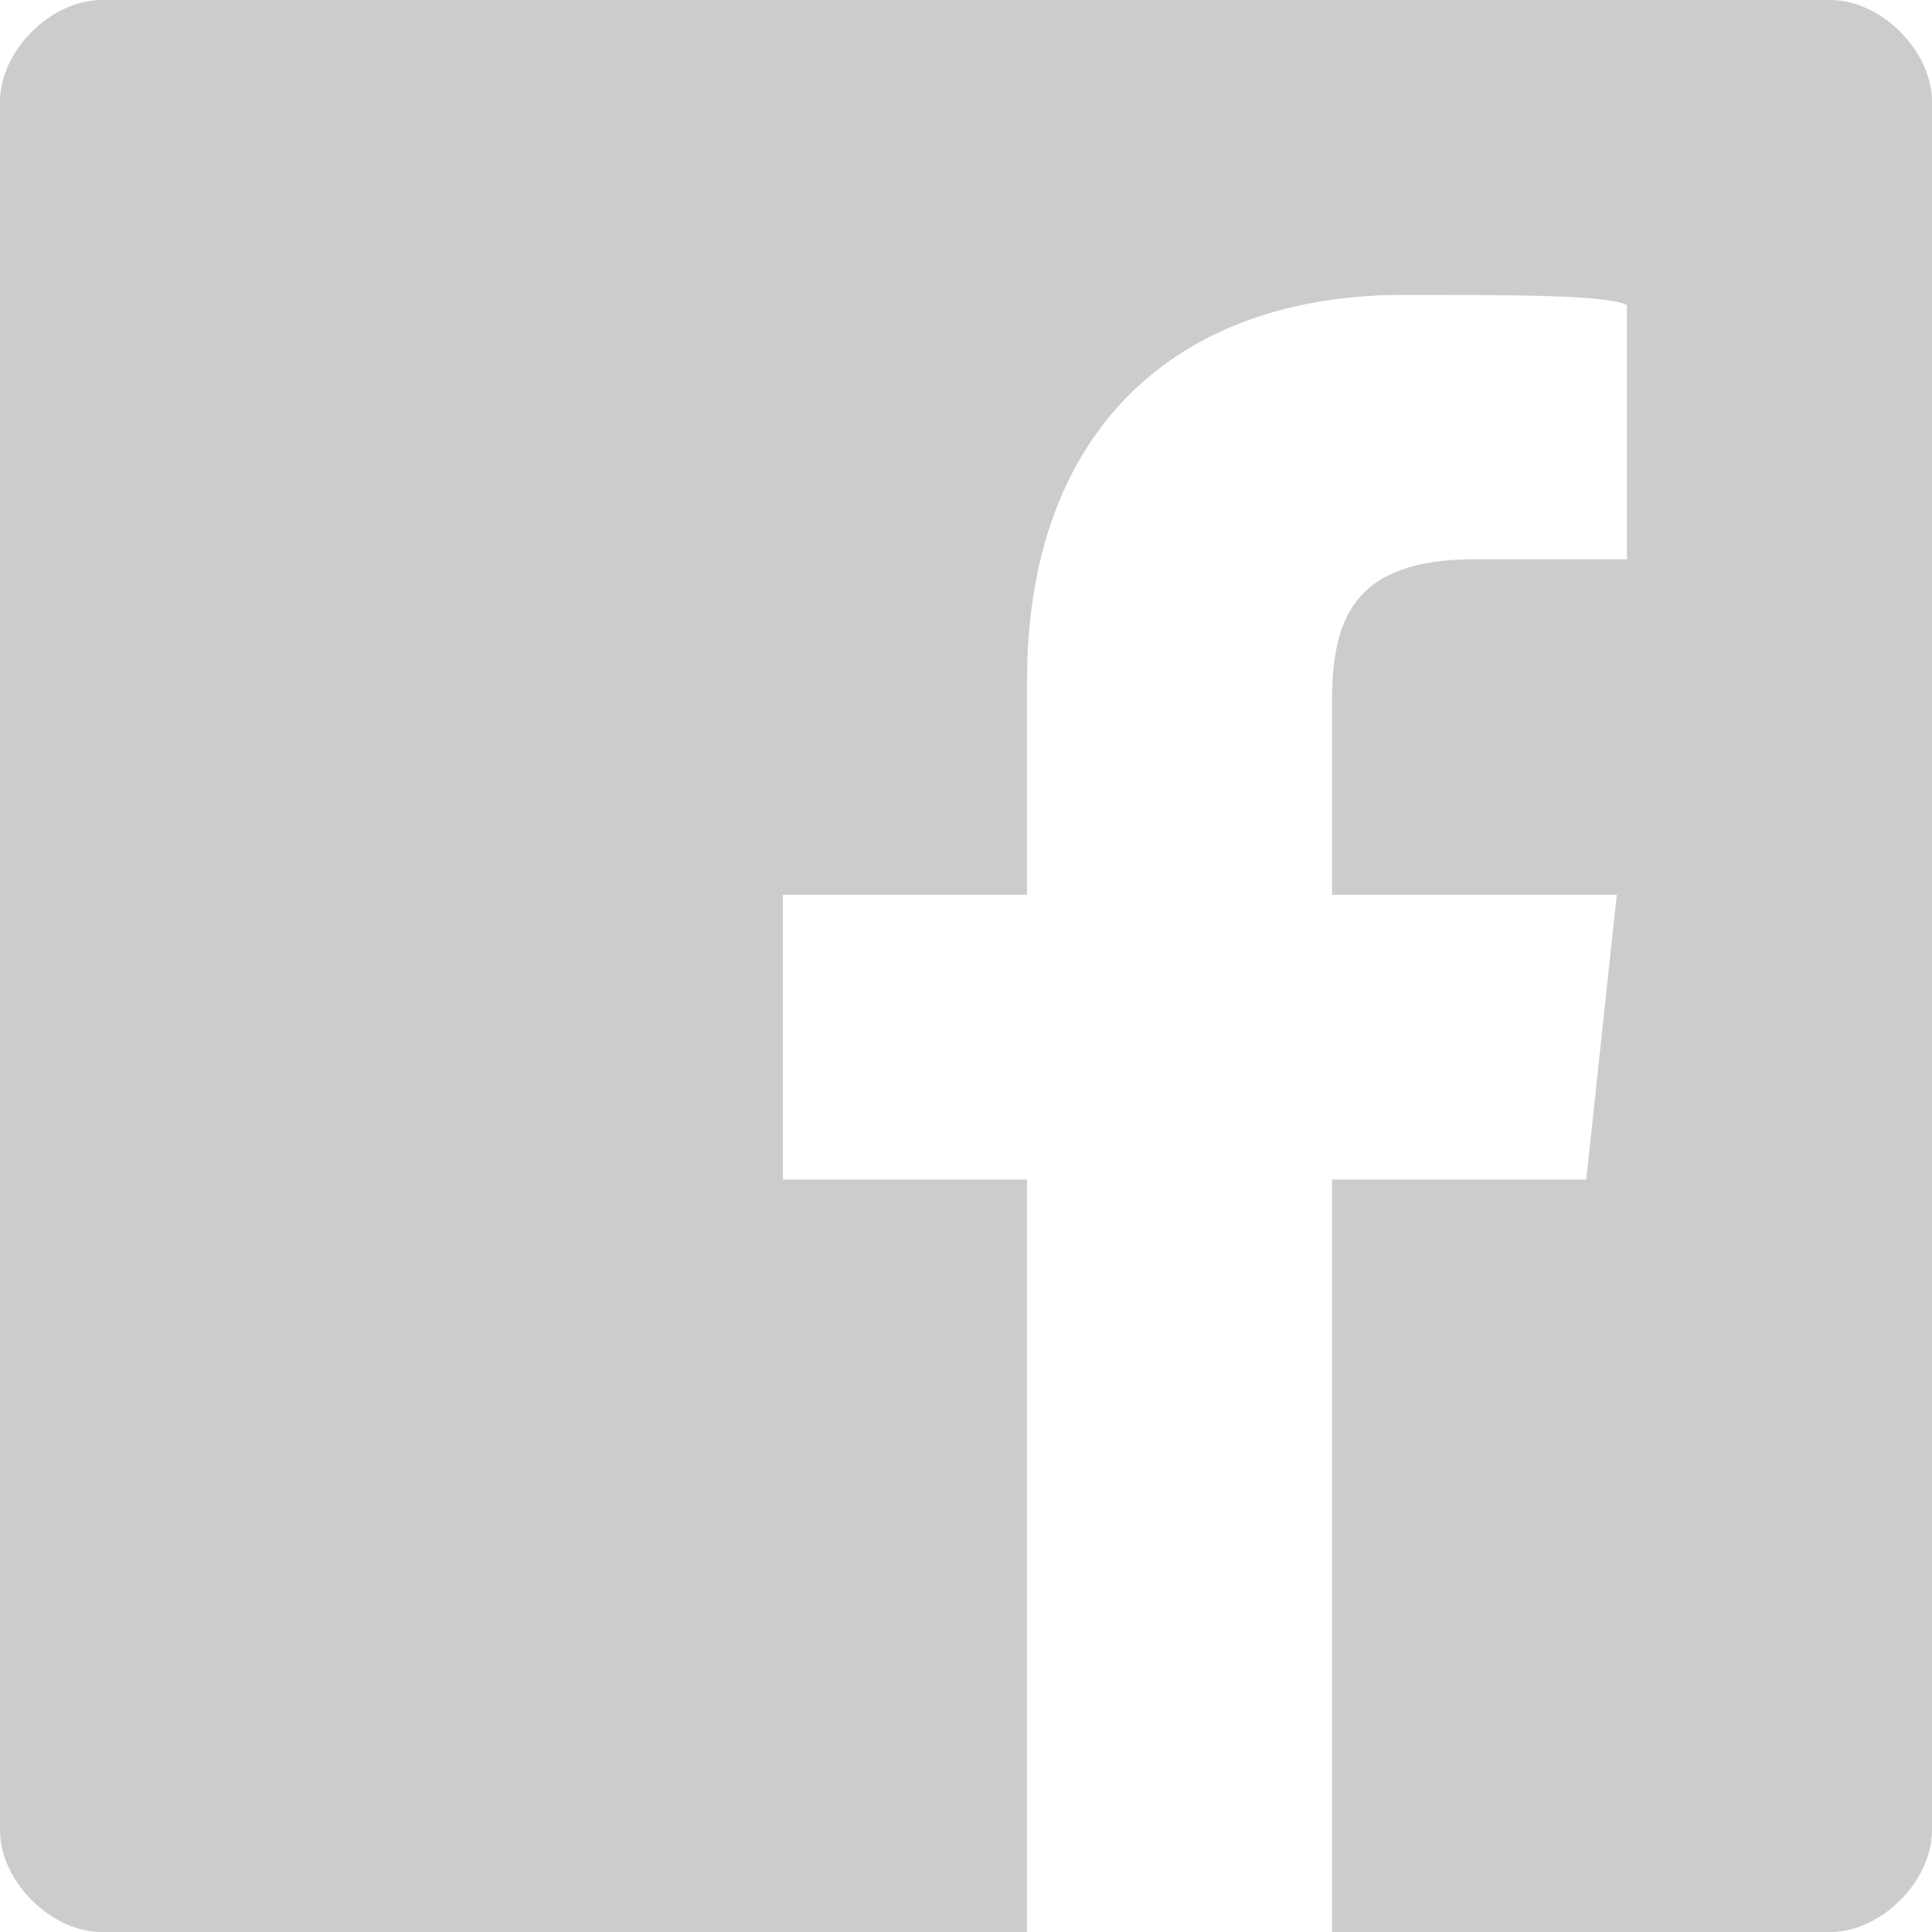
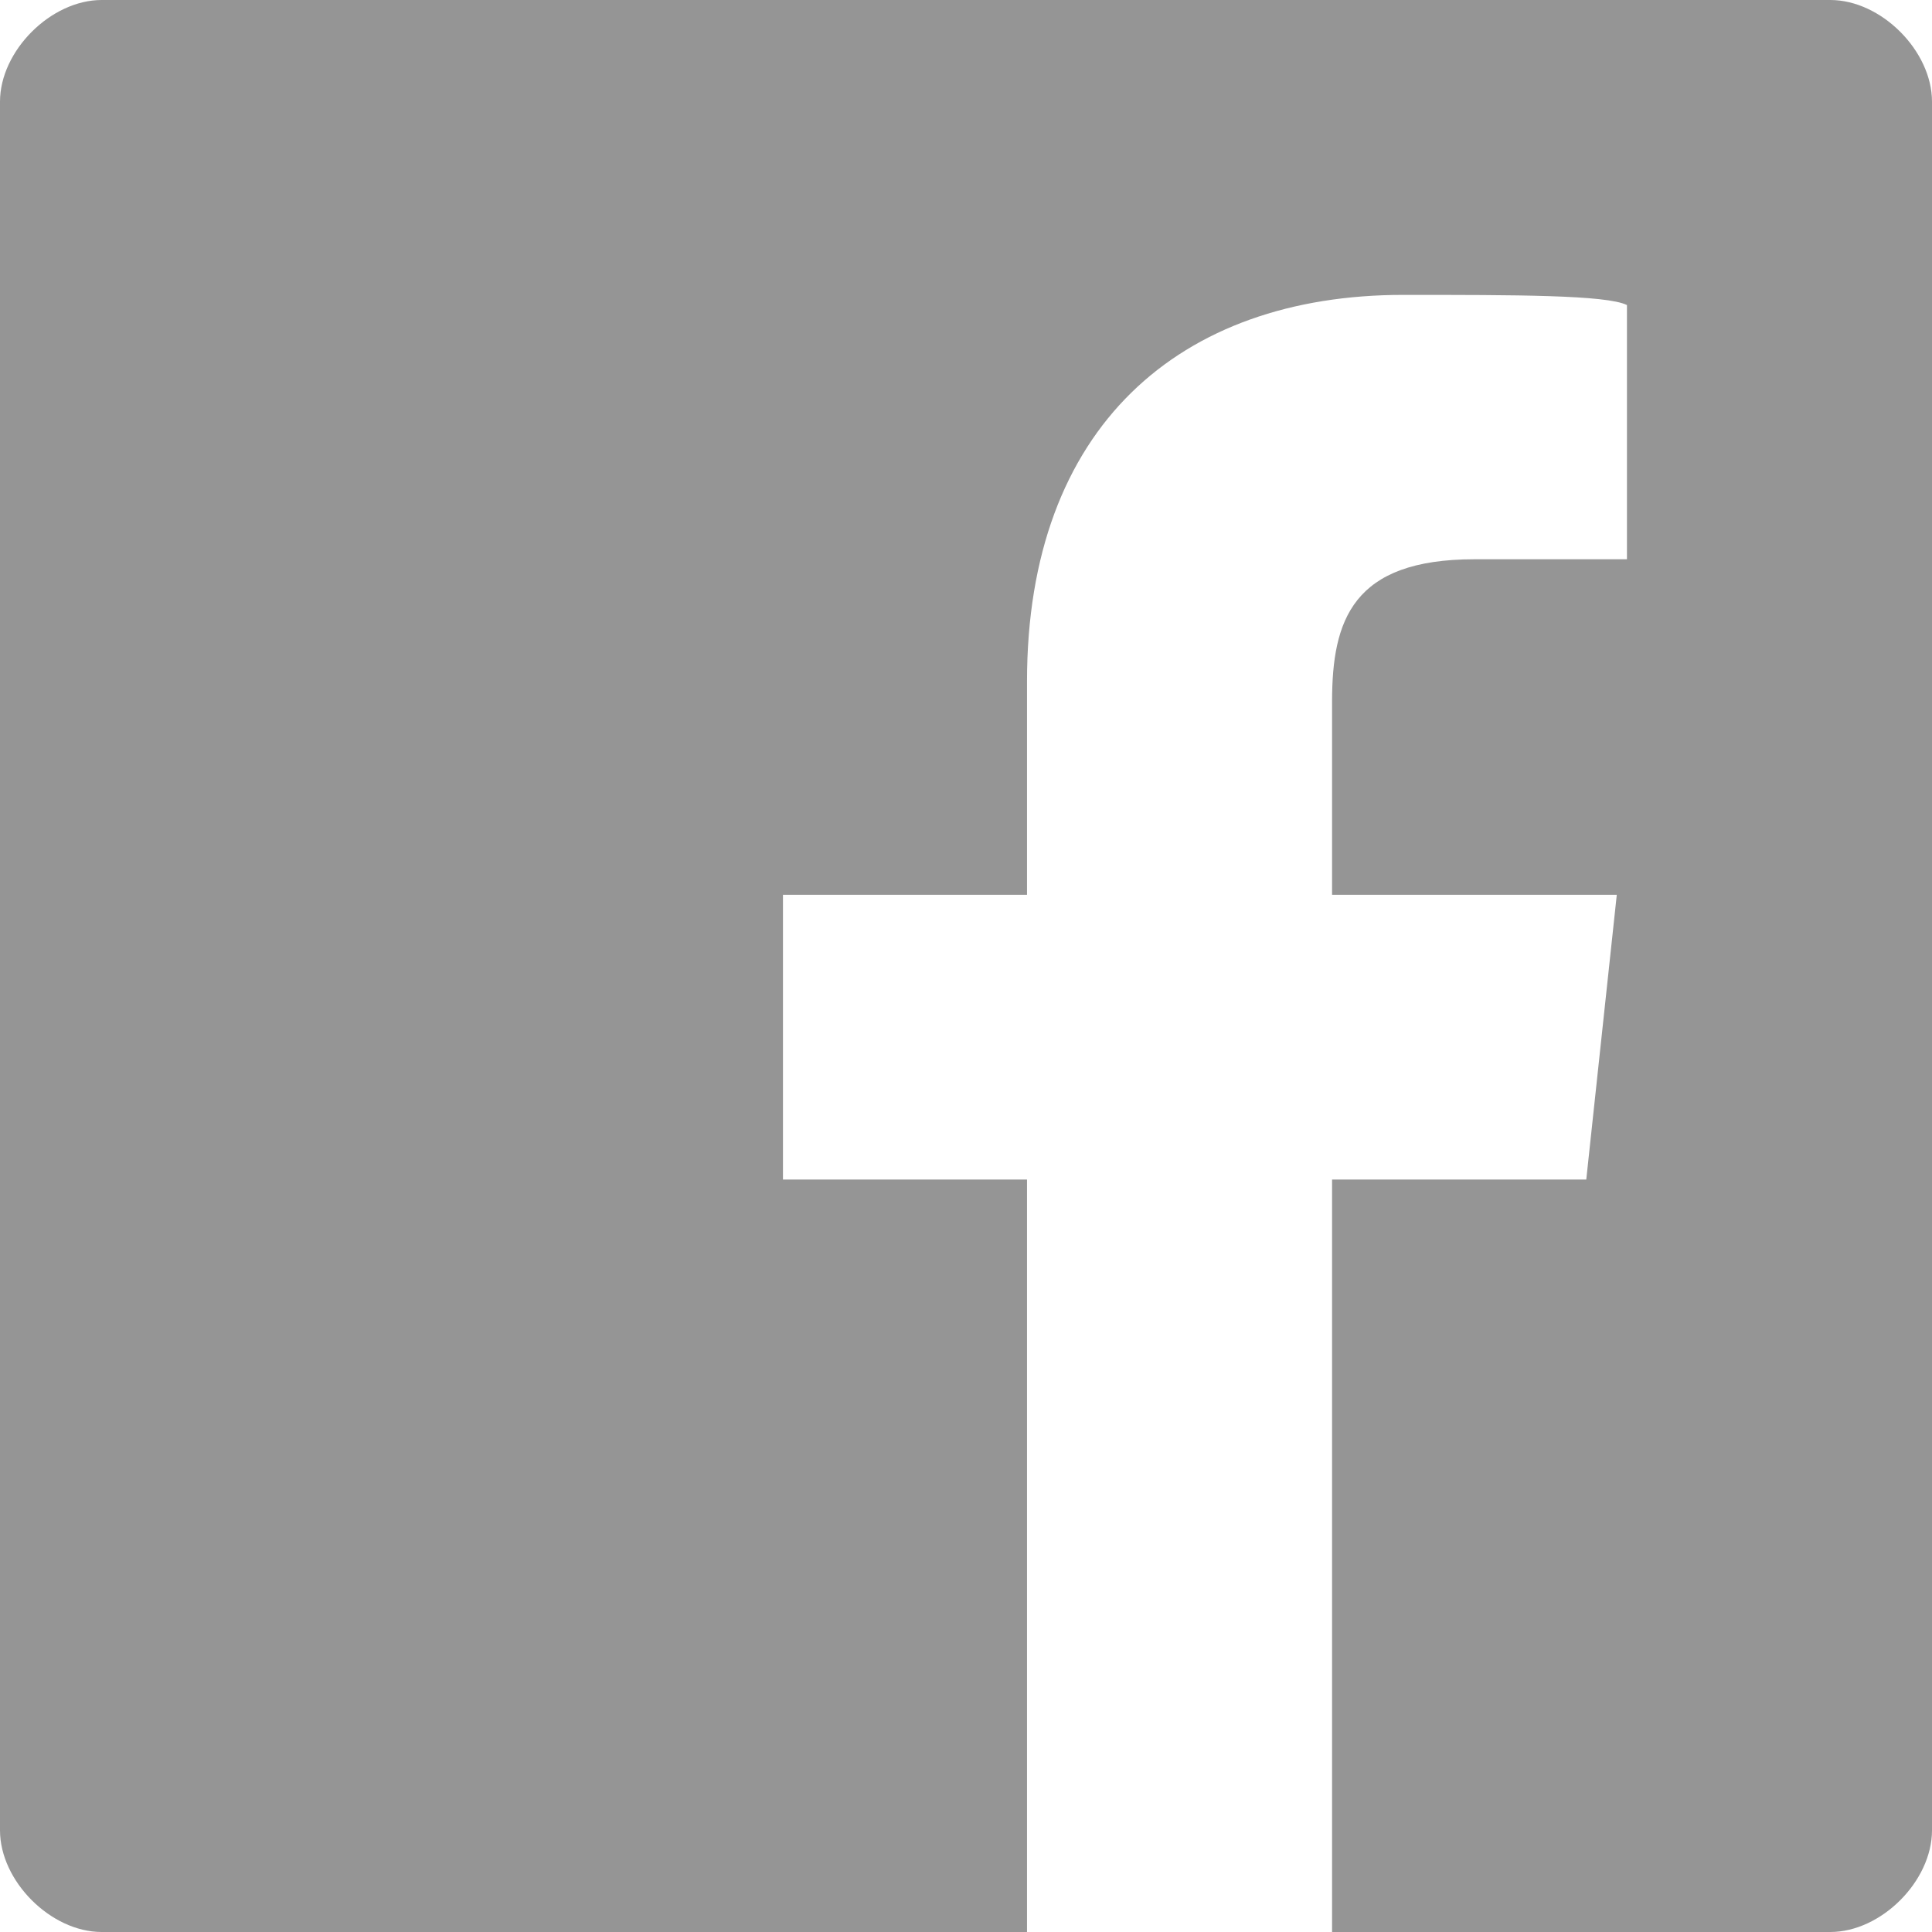
<svg xmlns="http://www.w3.org/2000/svg" width="19" height="19" viewBox="0 0 19 19">
  <g fill="none">
-     <g fill="#CCC">
+     <g fill="#959595">
      <path d="M18 0L1 0C0.5 0 0 0.5 0 1L0 18C0 18.5 0.5 19 1 19L10.1 19 10.1 11.6 7.7 11.6 7.7 8.8 10.1 8.8 10.1 6.7C10.1 4.2 11.6 2.9 13.8 2.9 14.9 2.9 15.8 2.9 16 3L16 5.5 14.5 5.5C13.3 5.5 13.1 6.1 13.1 6.9L13.1 8.8 15.9 8.8 15.6 11.6 13.1 11.6 13.1 19 18 19C18.5 19 19 18.5 19 18L19 1C19 0.5 18.5 0 18 0" />
    </g>
  </g>
</svg>
